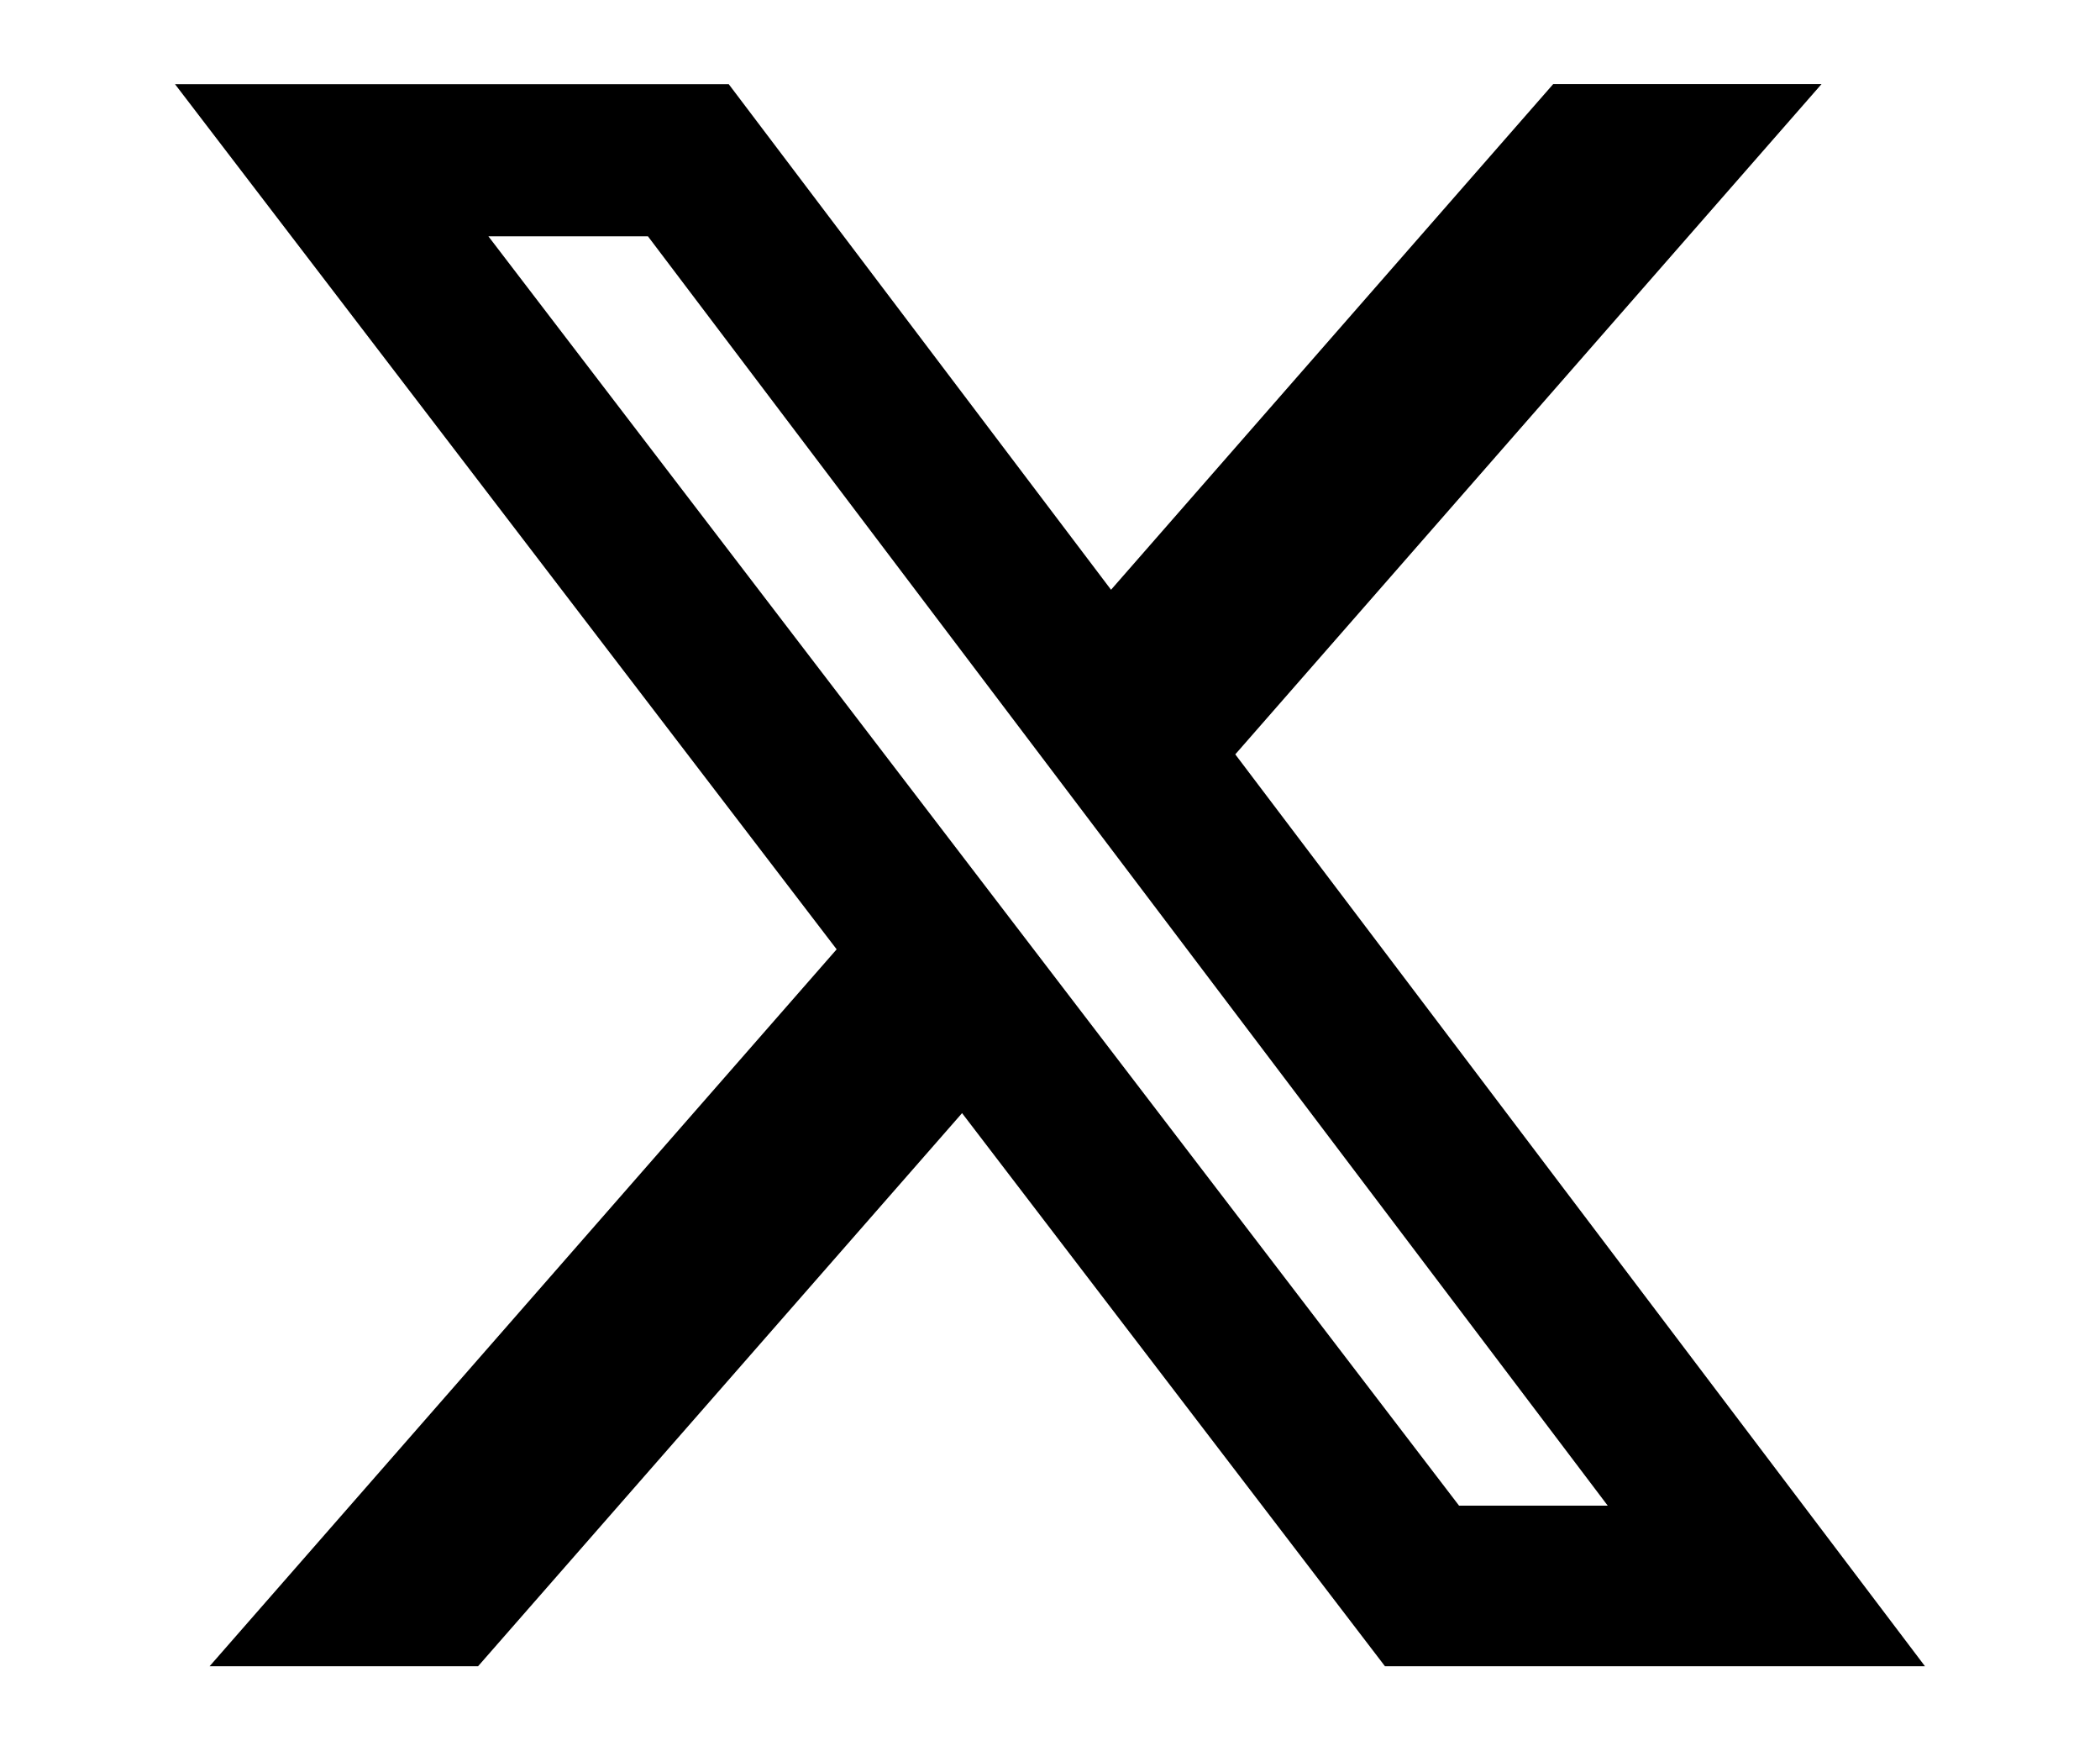
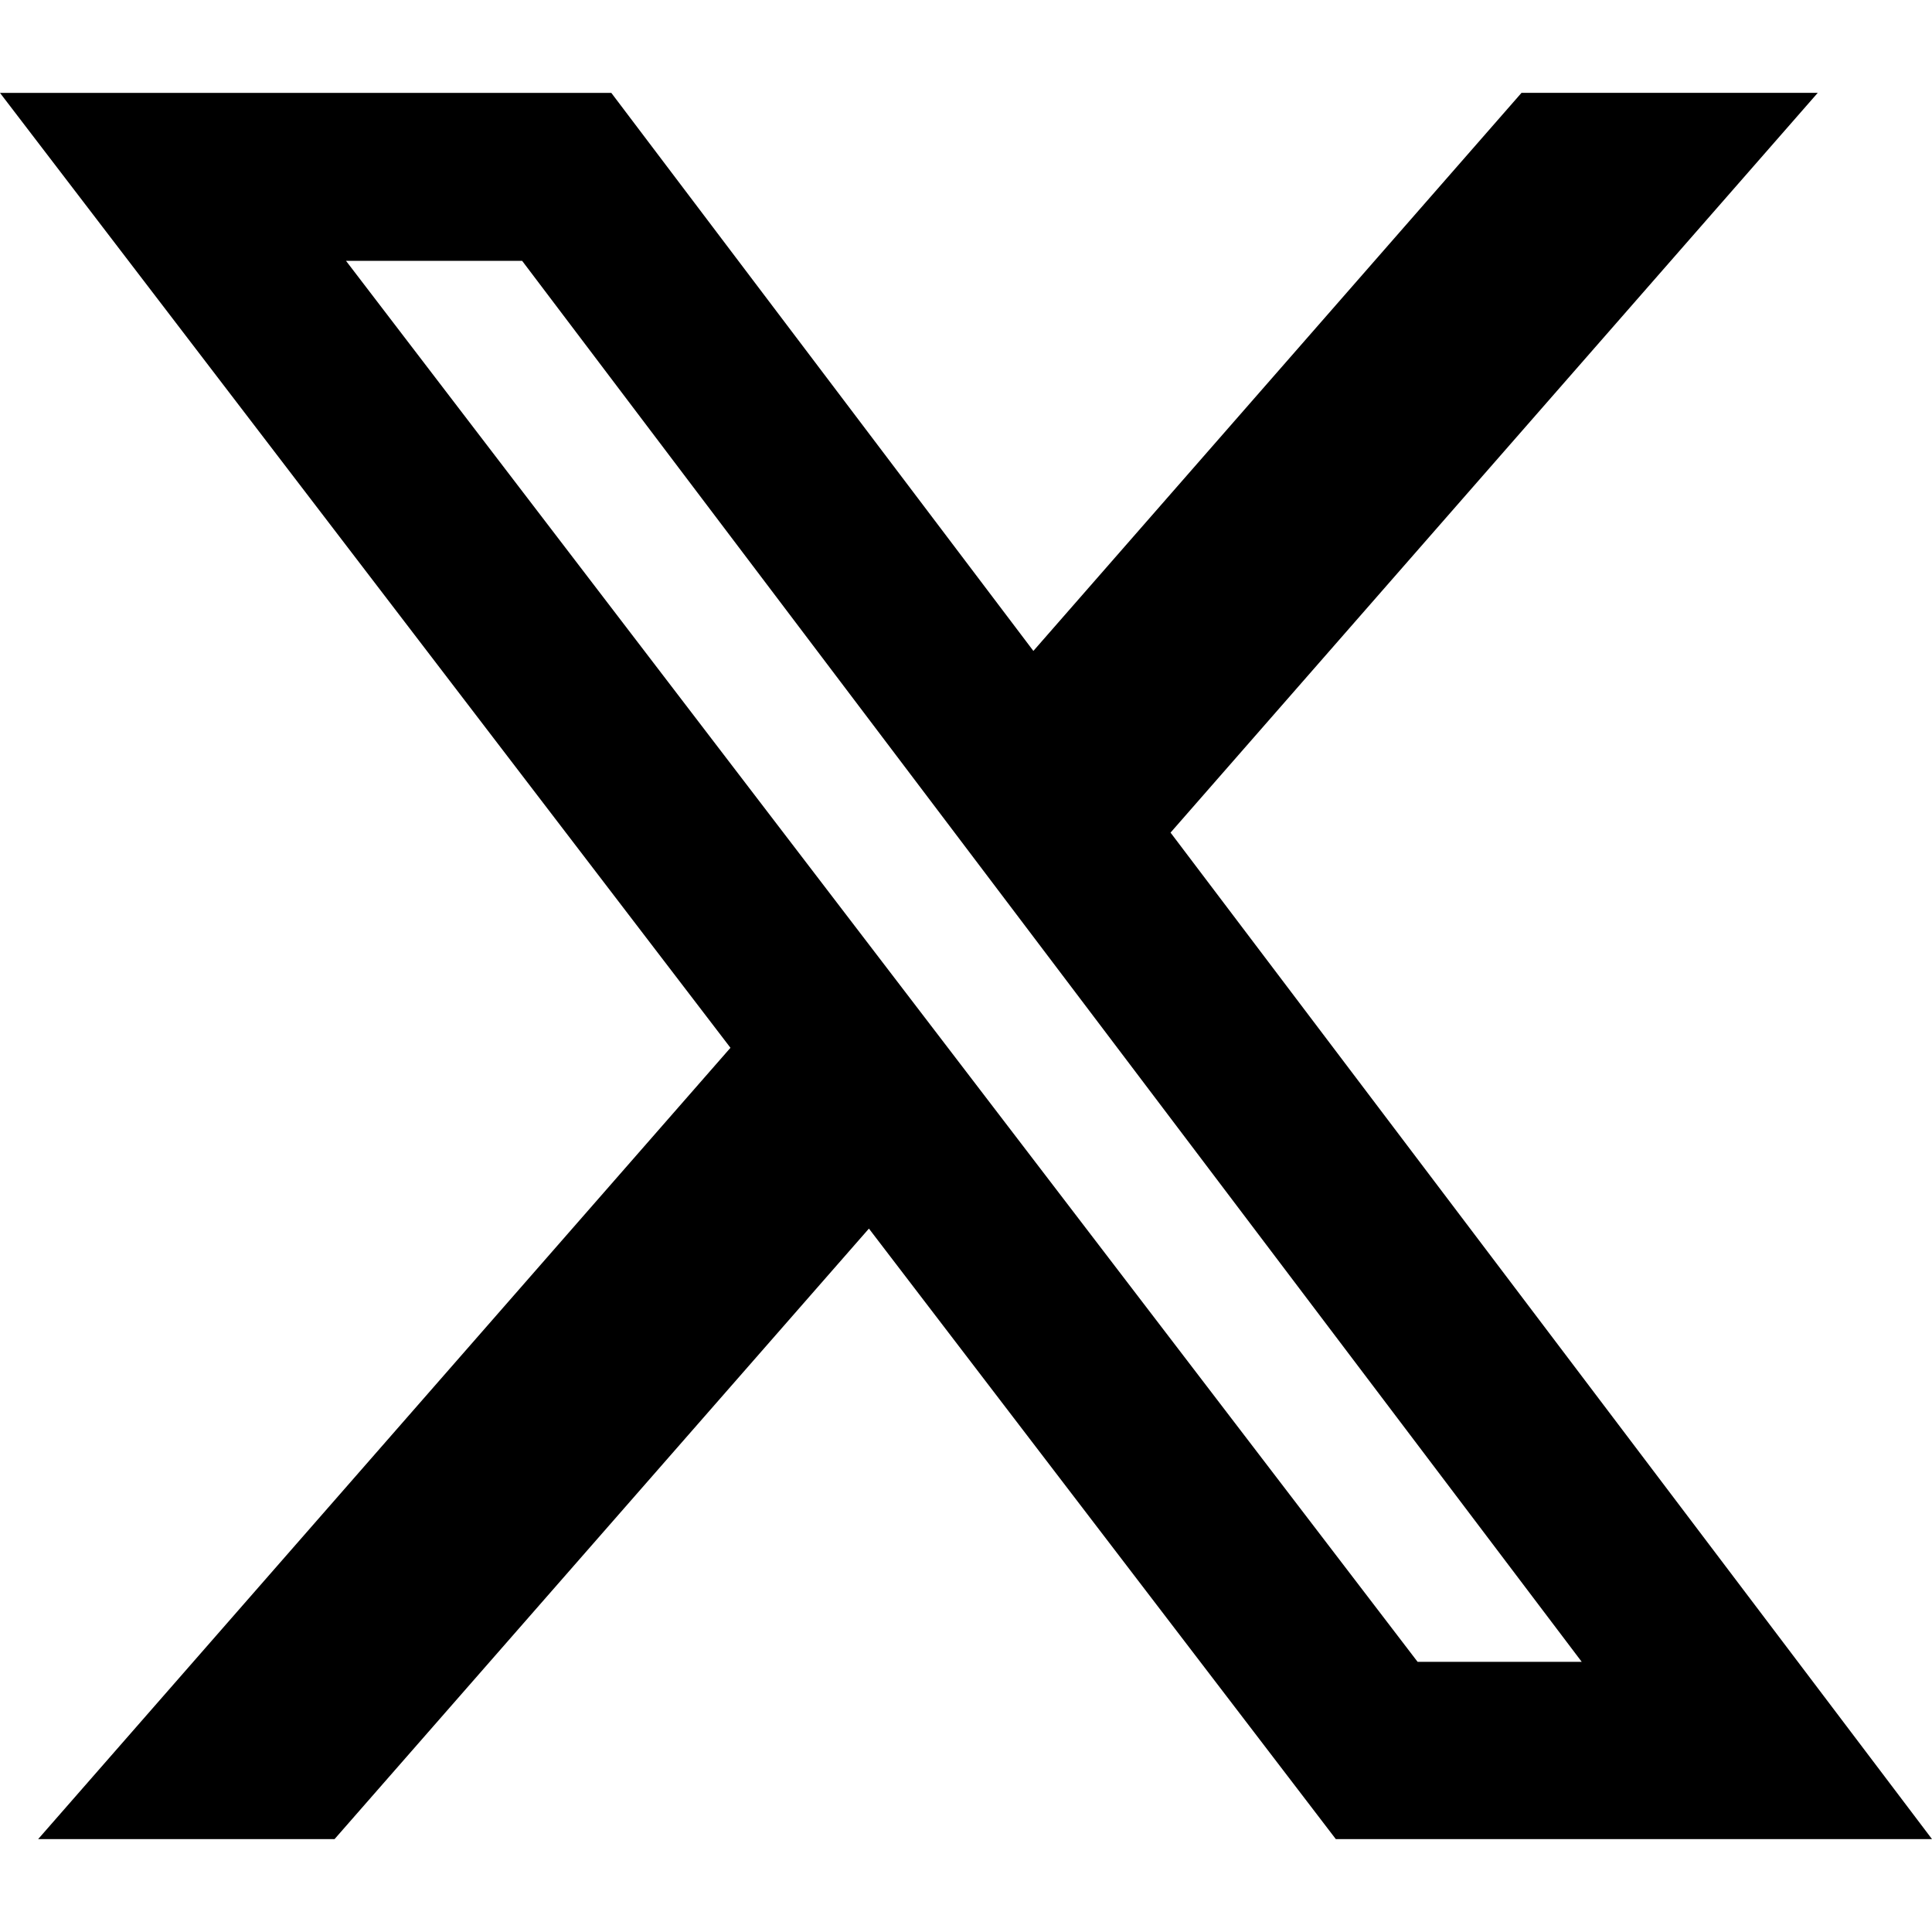
- <svg xmlns="http://www.w3.org/2000/svg" viewBox="0 0 24 24" height="25" width="30">
+ <svg xmlns="http://www.w3.org/2000/svg" viewBox="0 0 24 24" width="30" height="30">
  <path d="M18.901 1.153h3.68l-8.04 9.19L24 22.846h-7.406l-5.8-7.584-6.638 7.584H.474l8.6-9.83L0 1.154h7.594l5.243 6.932ZM17.61 20.644h2.039L6.486 3.24H4.298Z" />
</svg>
